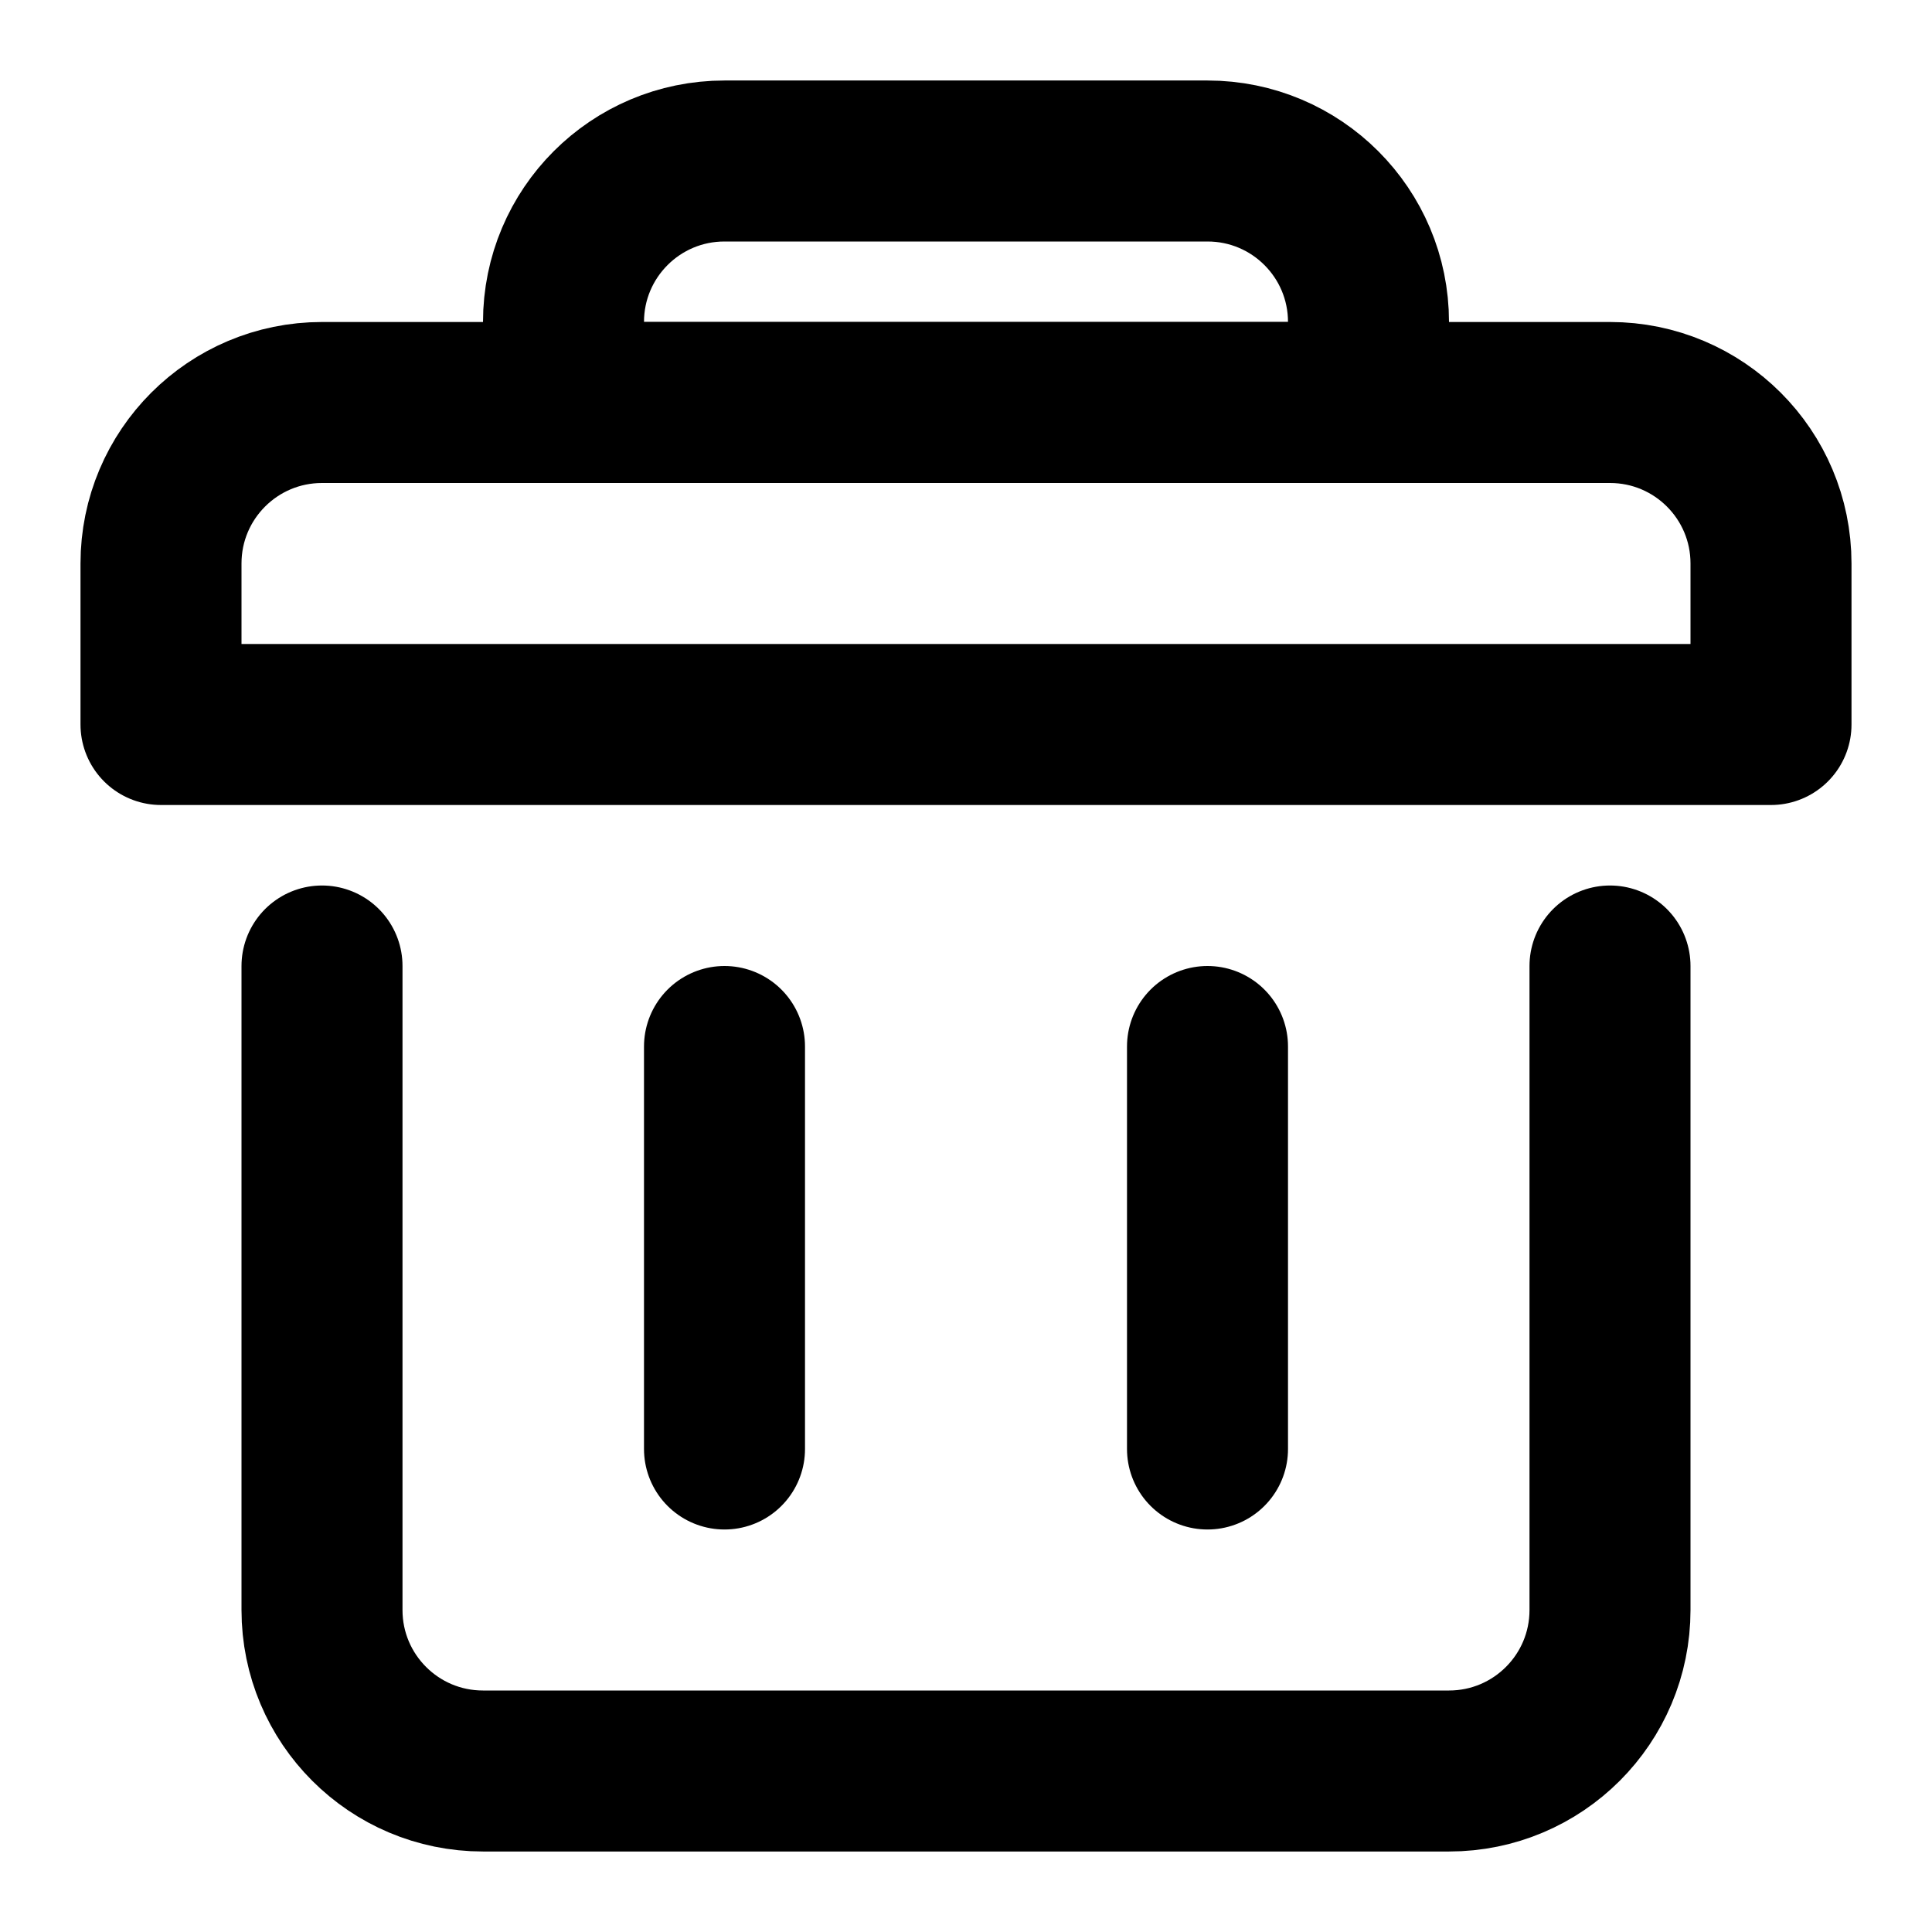
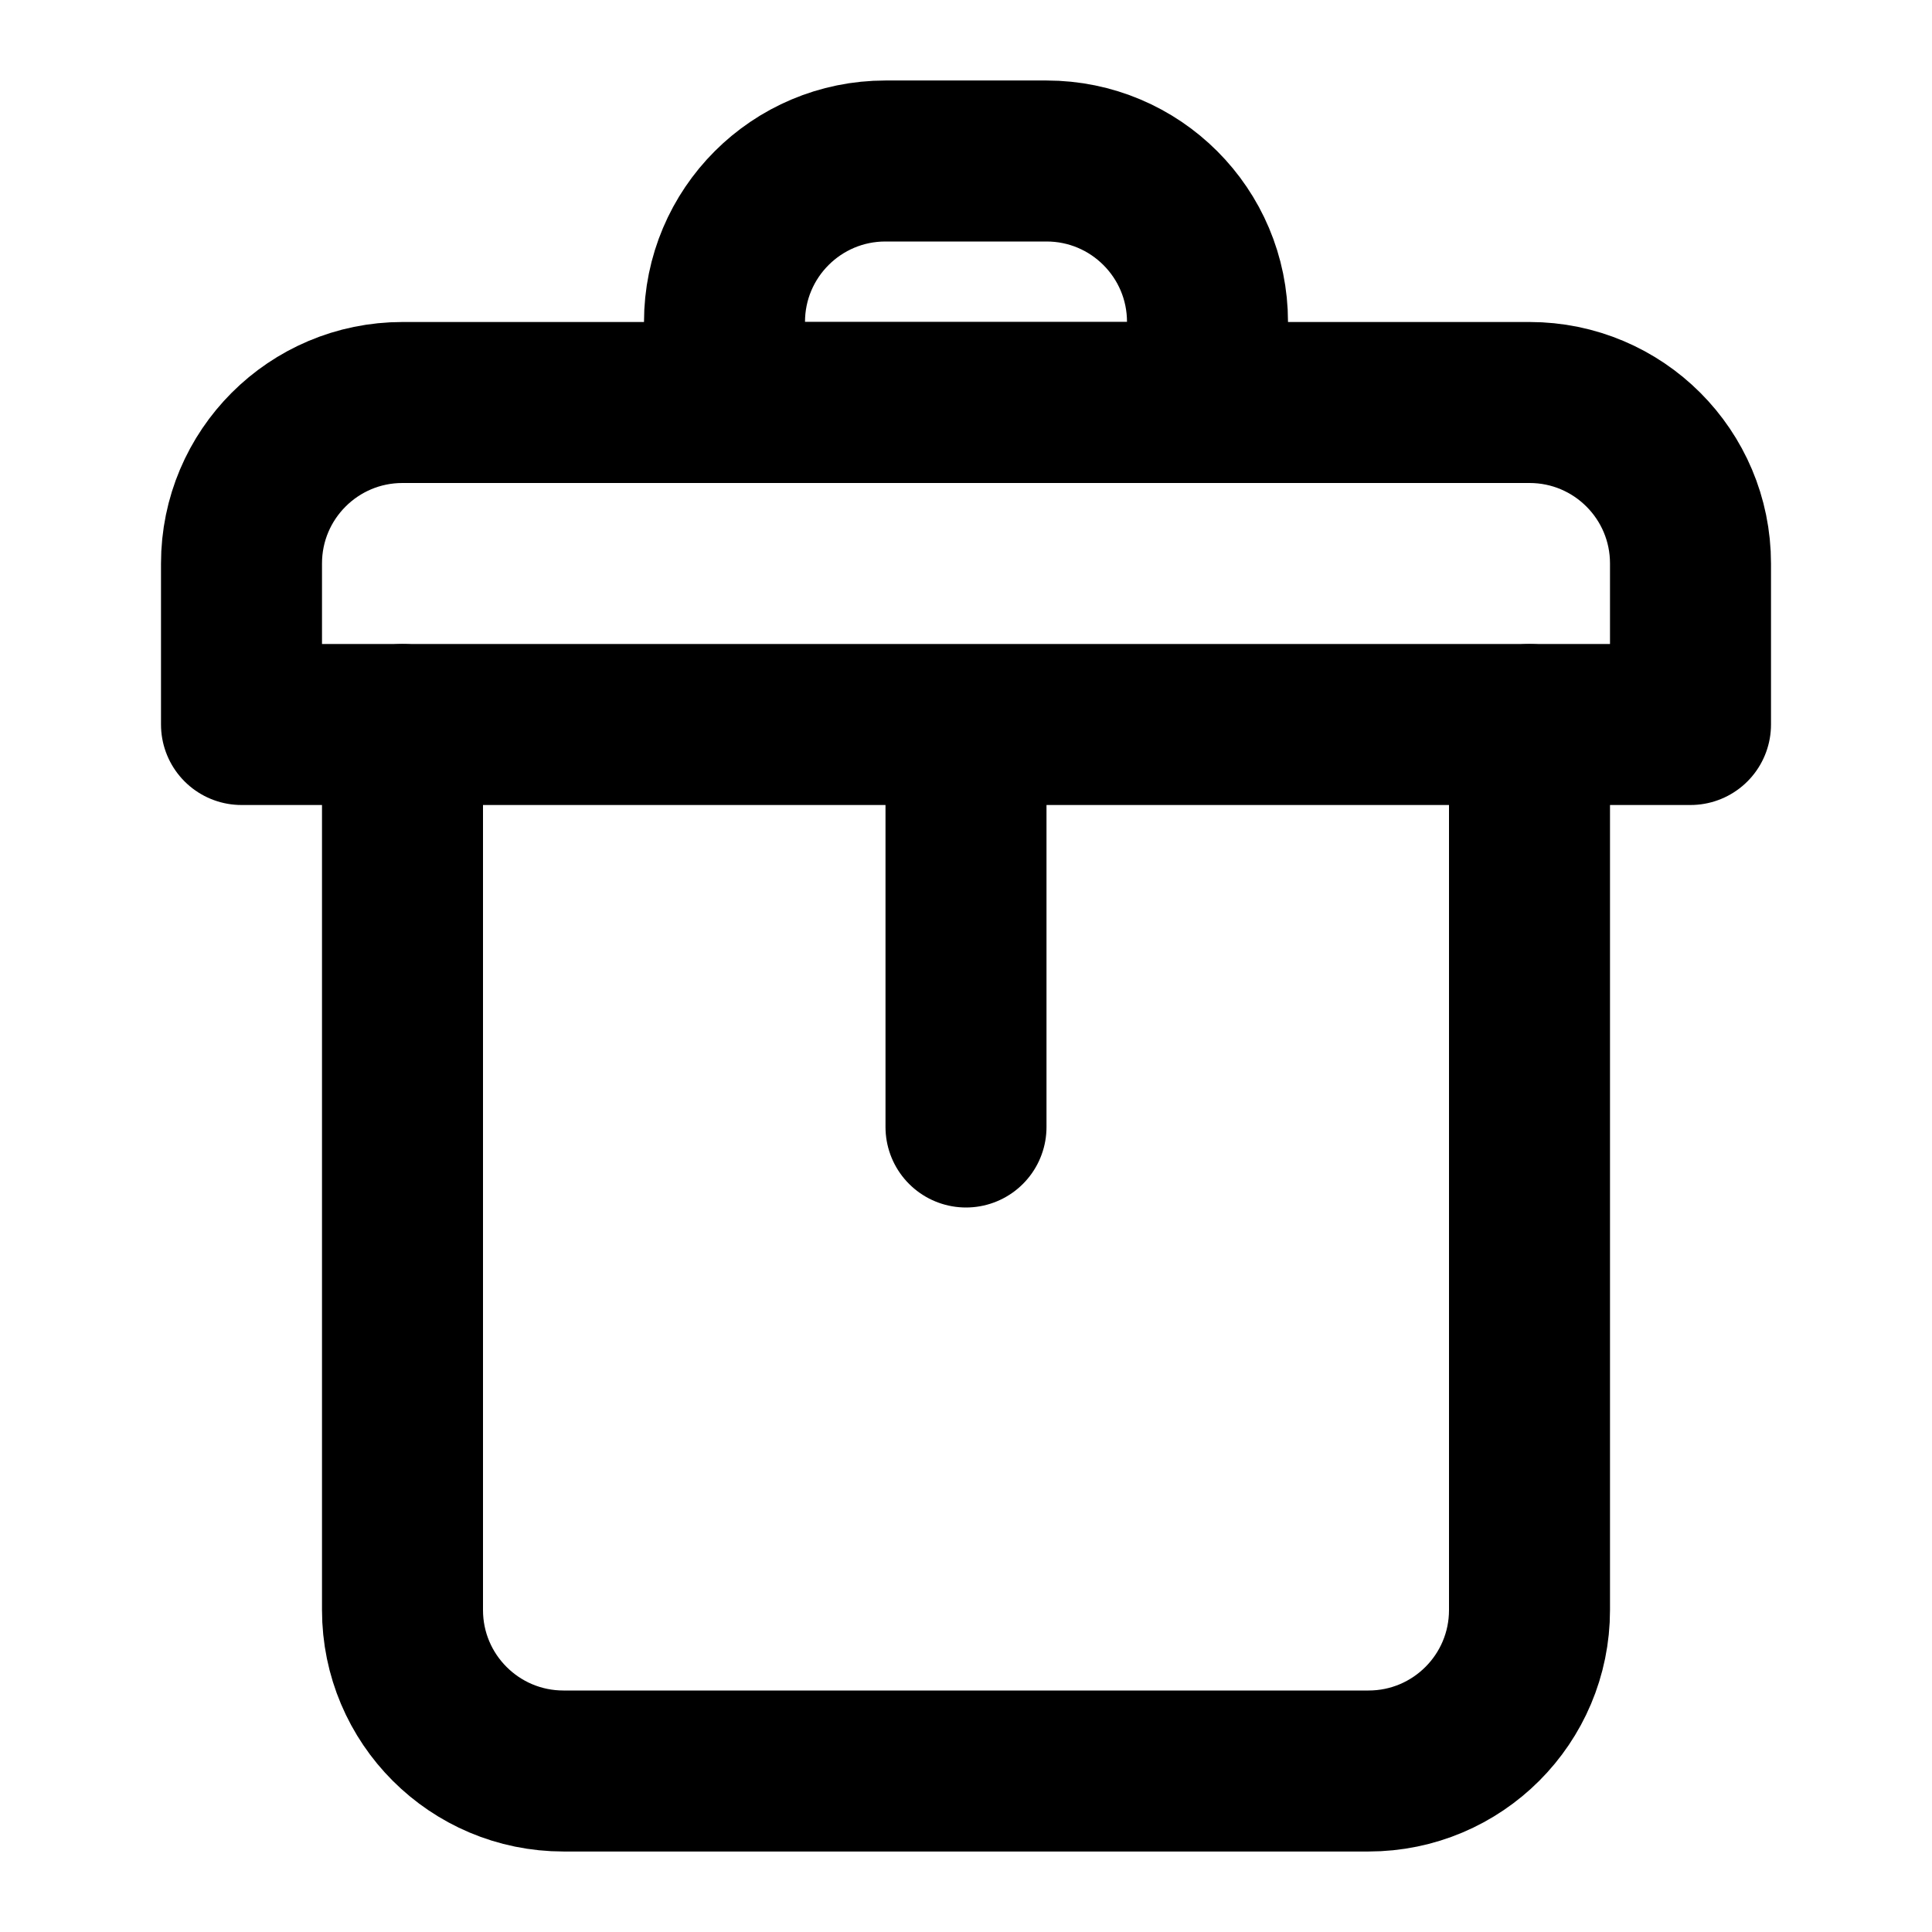
<svg xmlns="http://www.w3.org/2000/svg" width="24" height="24" viewBox="0 0 24 24" fill="none">
-   <path d="M2 7C2 5.895 2.895 5 4 5H20C21.105 5 22 5.895 22 7V9H2V7Z" stroke="black" stroke-width="2" stroke-linecap="round" stroke-linejoin="round" />
-   <path d="M7 4C7 2.895 7.895 2 9 2H15C16.105 2 17 2.895 17 4V5H7V4Z" stroke="black" stroke-width="2" stroke-linecap="round" stroke-linejoin="round" />
-   <path d="M4 12V20C4 21.105 4.895 22 6 22H18C19.105 22 20 21.105 20 20V12" stroke="black" stroke-width="2" stroke-linecap="round" stroke-linejoin="round" />
-   <path d="M9 13V18" stroke="black" stroke-width="2" stroke-linecap="round" />
-   <path d="M15 13V18" stroke="black" stroke-width="2" stroke-linecap="round" />
+   <path d="M3 7C3 5.895 3.895 5 5 5H19C20.105 5 21 5.895 21 7V9H3V7Z" stroke="black" stroke-width="2" stroke-linecap="round" stroke-linejoin="round" />
+   <path d="M9 4C9 2.895 9.895 2 11 2H13C14.105 2 15 2.895 15 4V5H9V4Z" stroke="black" stroke-width="2" stroke-linecap="round" stroke-linejoin="round" />
+   <path d="M5 9V20C5 21.105 5.895 22 7 22H17C18.105 22 19 21.105 19 20V9" stroke="black" stroke-width="2" stroke-linecap="round" stroke-linejoin="round" />
+   <path d="M12 10V14" stroke="black" stroke-width="2" stroke-linecap="round" />
</svg>
